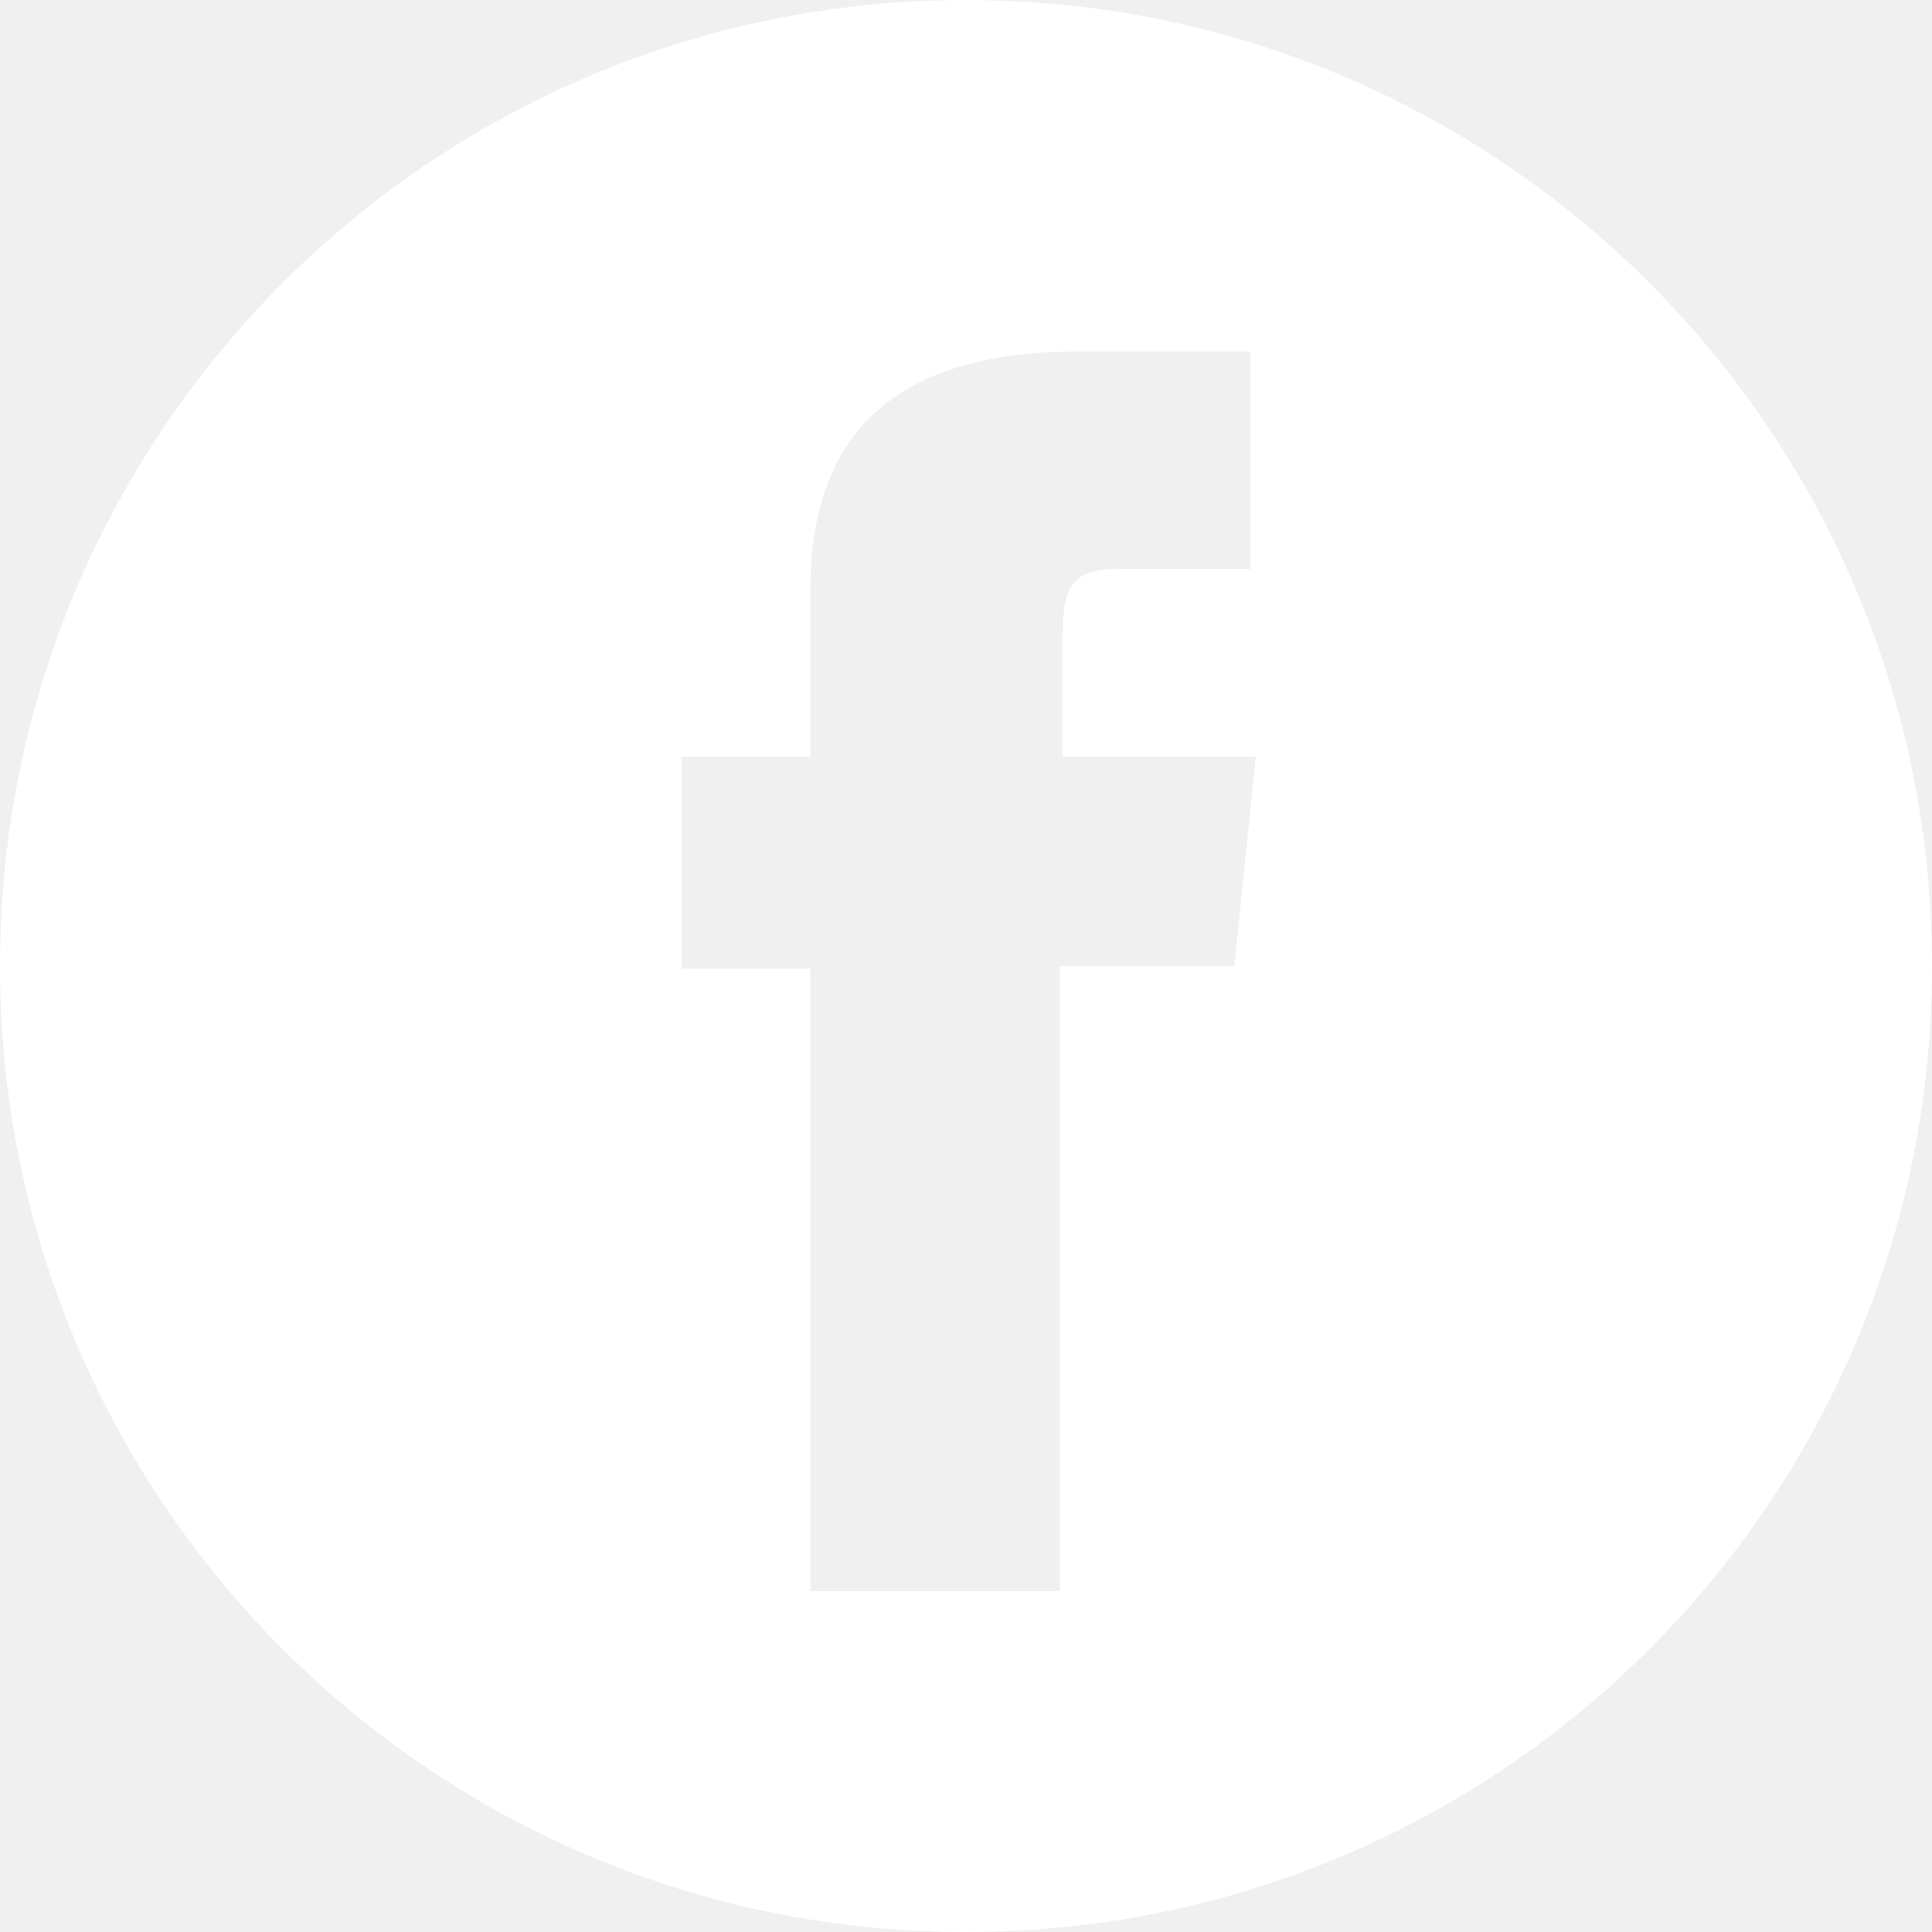
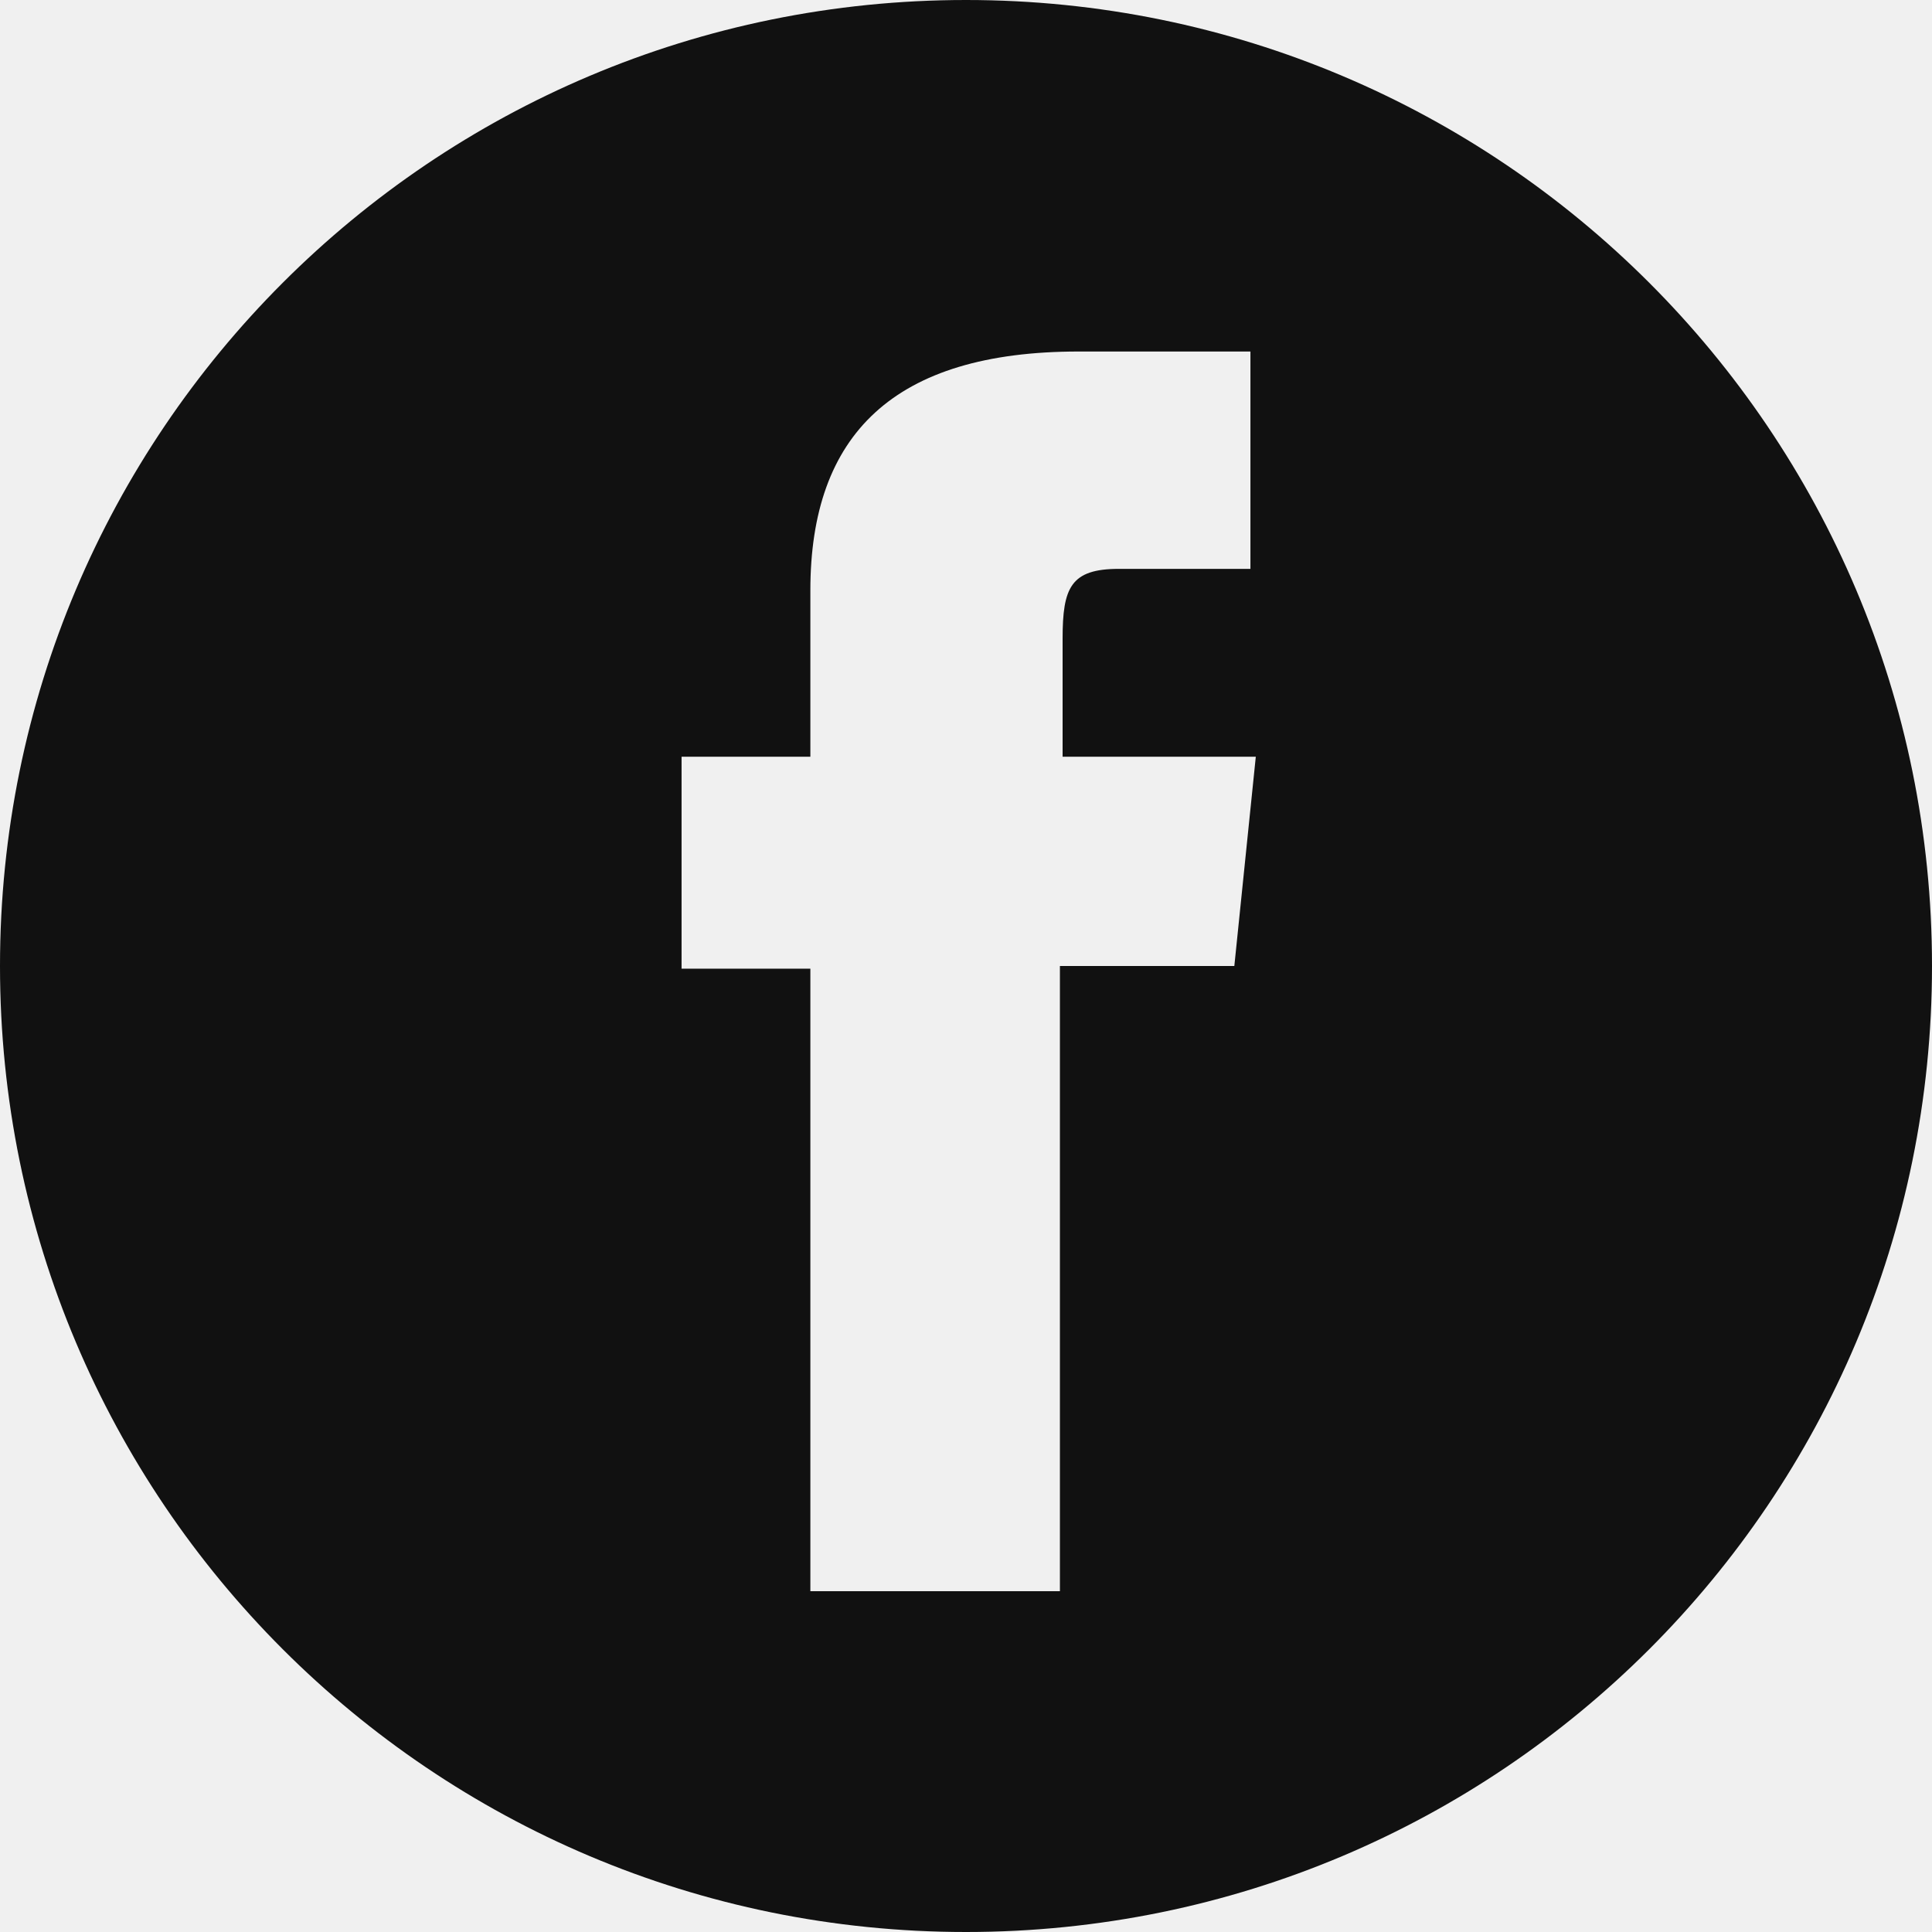
<svg xmlns="http://www.w3.org/2000/svg" version="1.1" id="Layer_1" x="0px" y="0px" viewBox="0 0 72 72" style="enable-background:new 0 0 72 72;" xml:space="preserve">
  <style type="text/css">
- 	.st0{fill:#FFFFFF;}
+ 	.st0{fill:#111111;}
</style>
  <path id="facebook-circle-icon" class="st0" d="M36,0C16.1,0,0,16.1,0,36c0,19.9,16.1,36,36,36c19.9,0,36-16.1,36-36  C72,16.1,55.9,0,36,0z M46.7,21.2c0,0-3.6,0-5,0c-1.8,0-2.1,0.7-2.1,2.6c0,1.5,0,4.4,0,4.4h7.2L46,36h-6.5v23.3h-9.3V36.1h-4.8v-7.9  h4.8c0,0,0-1.1,0-6.2c0-5.8,3.1-8.9,10-8.9c1.1,0,6.4,0,6.4,0V21.2L46.7,21.2z" />
</svg>
